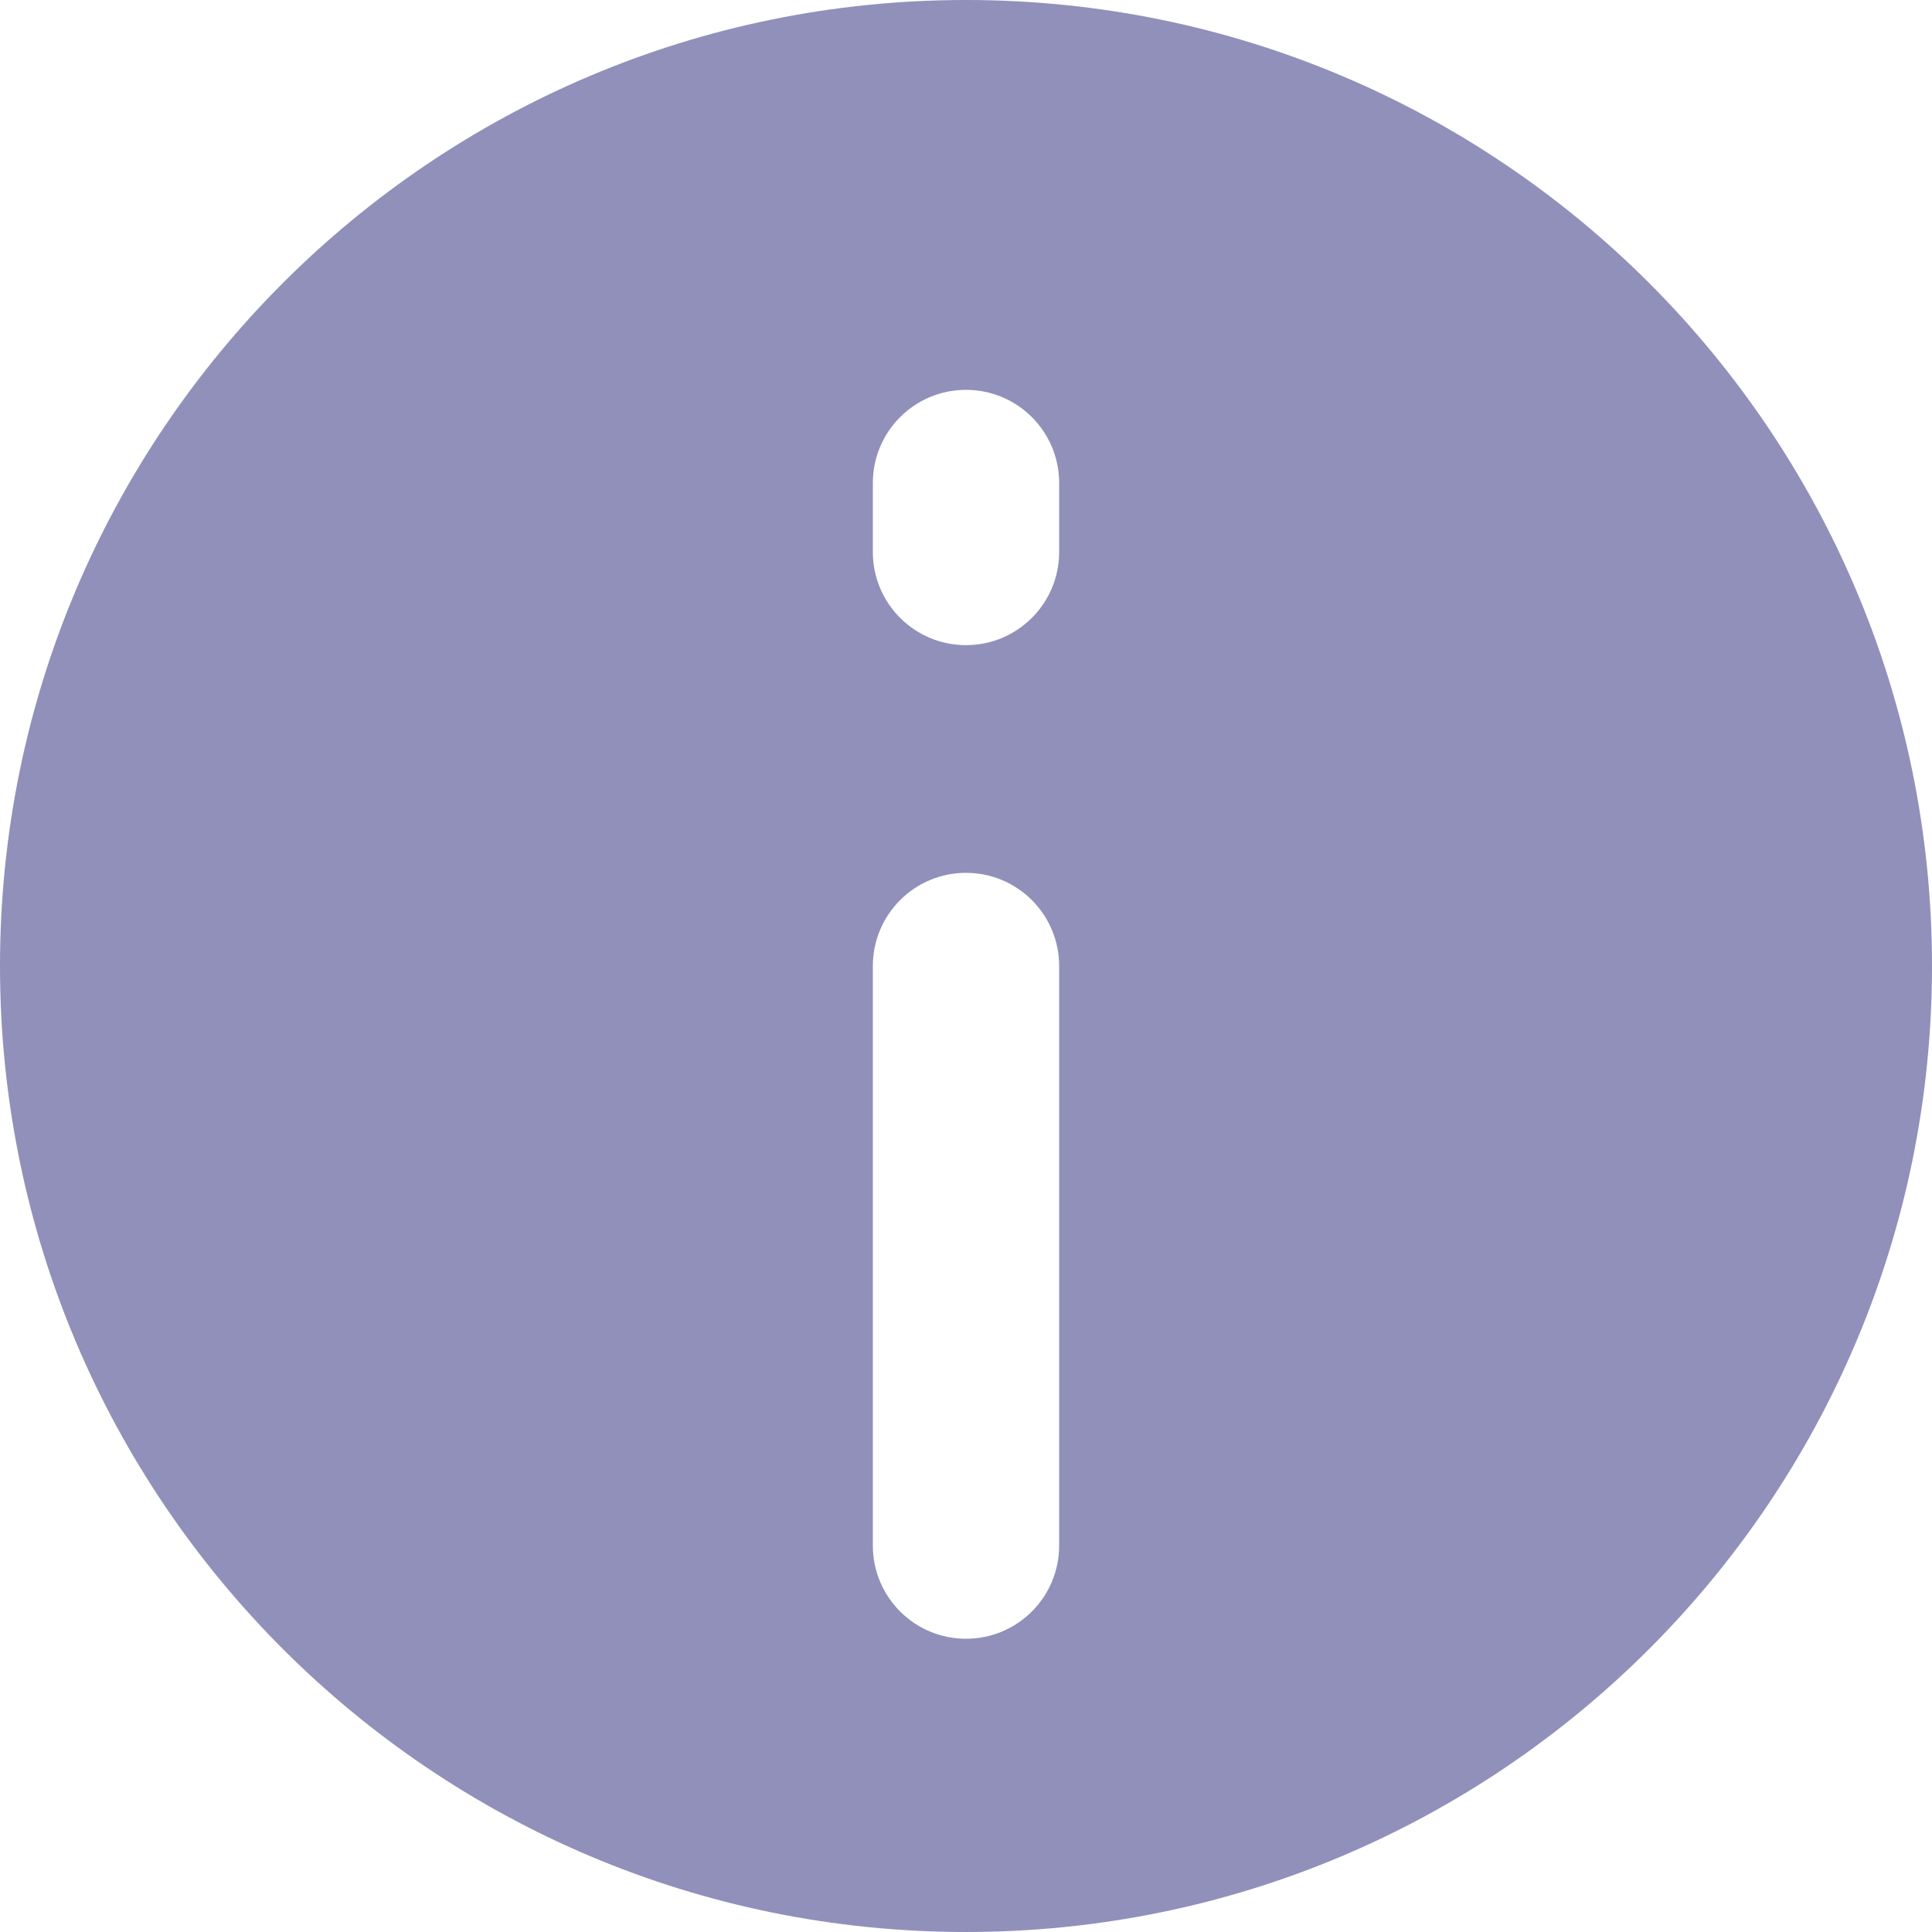
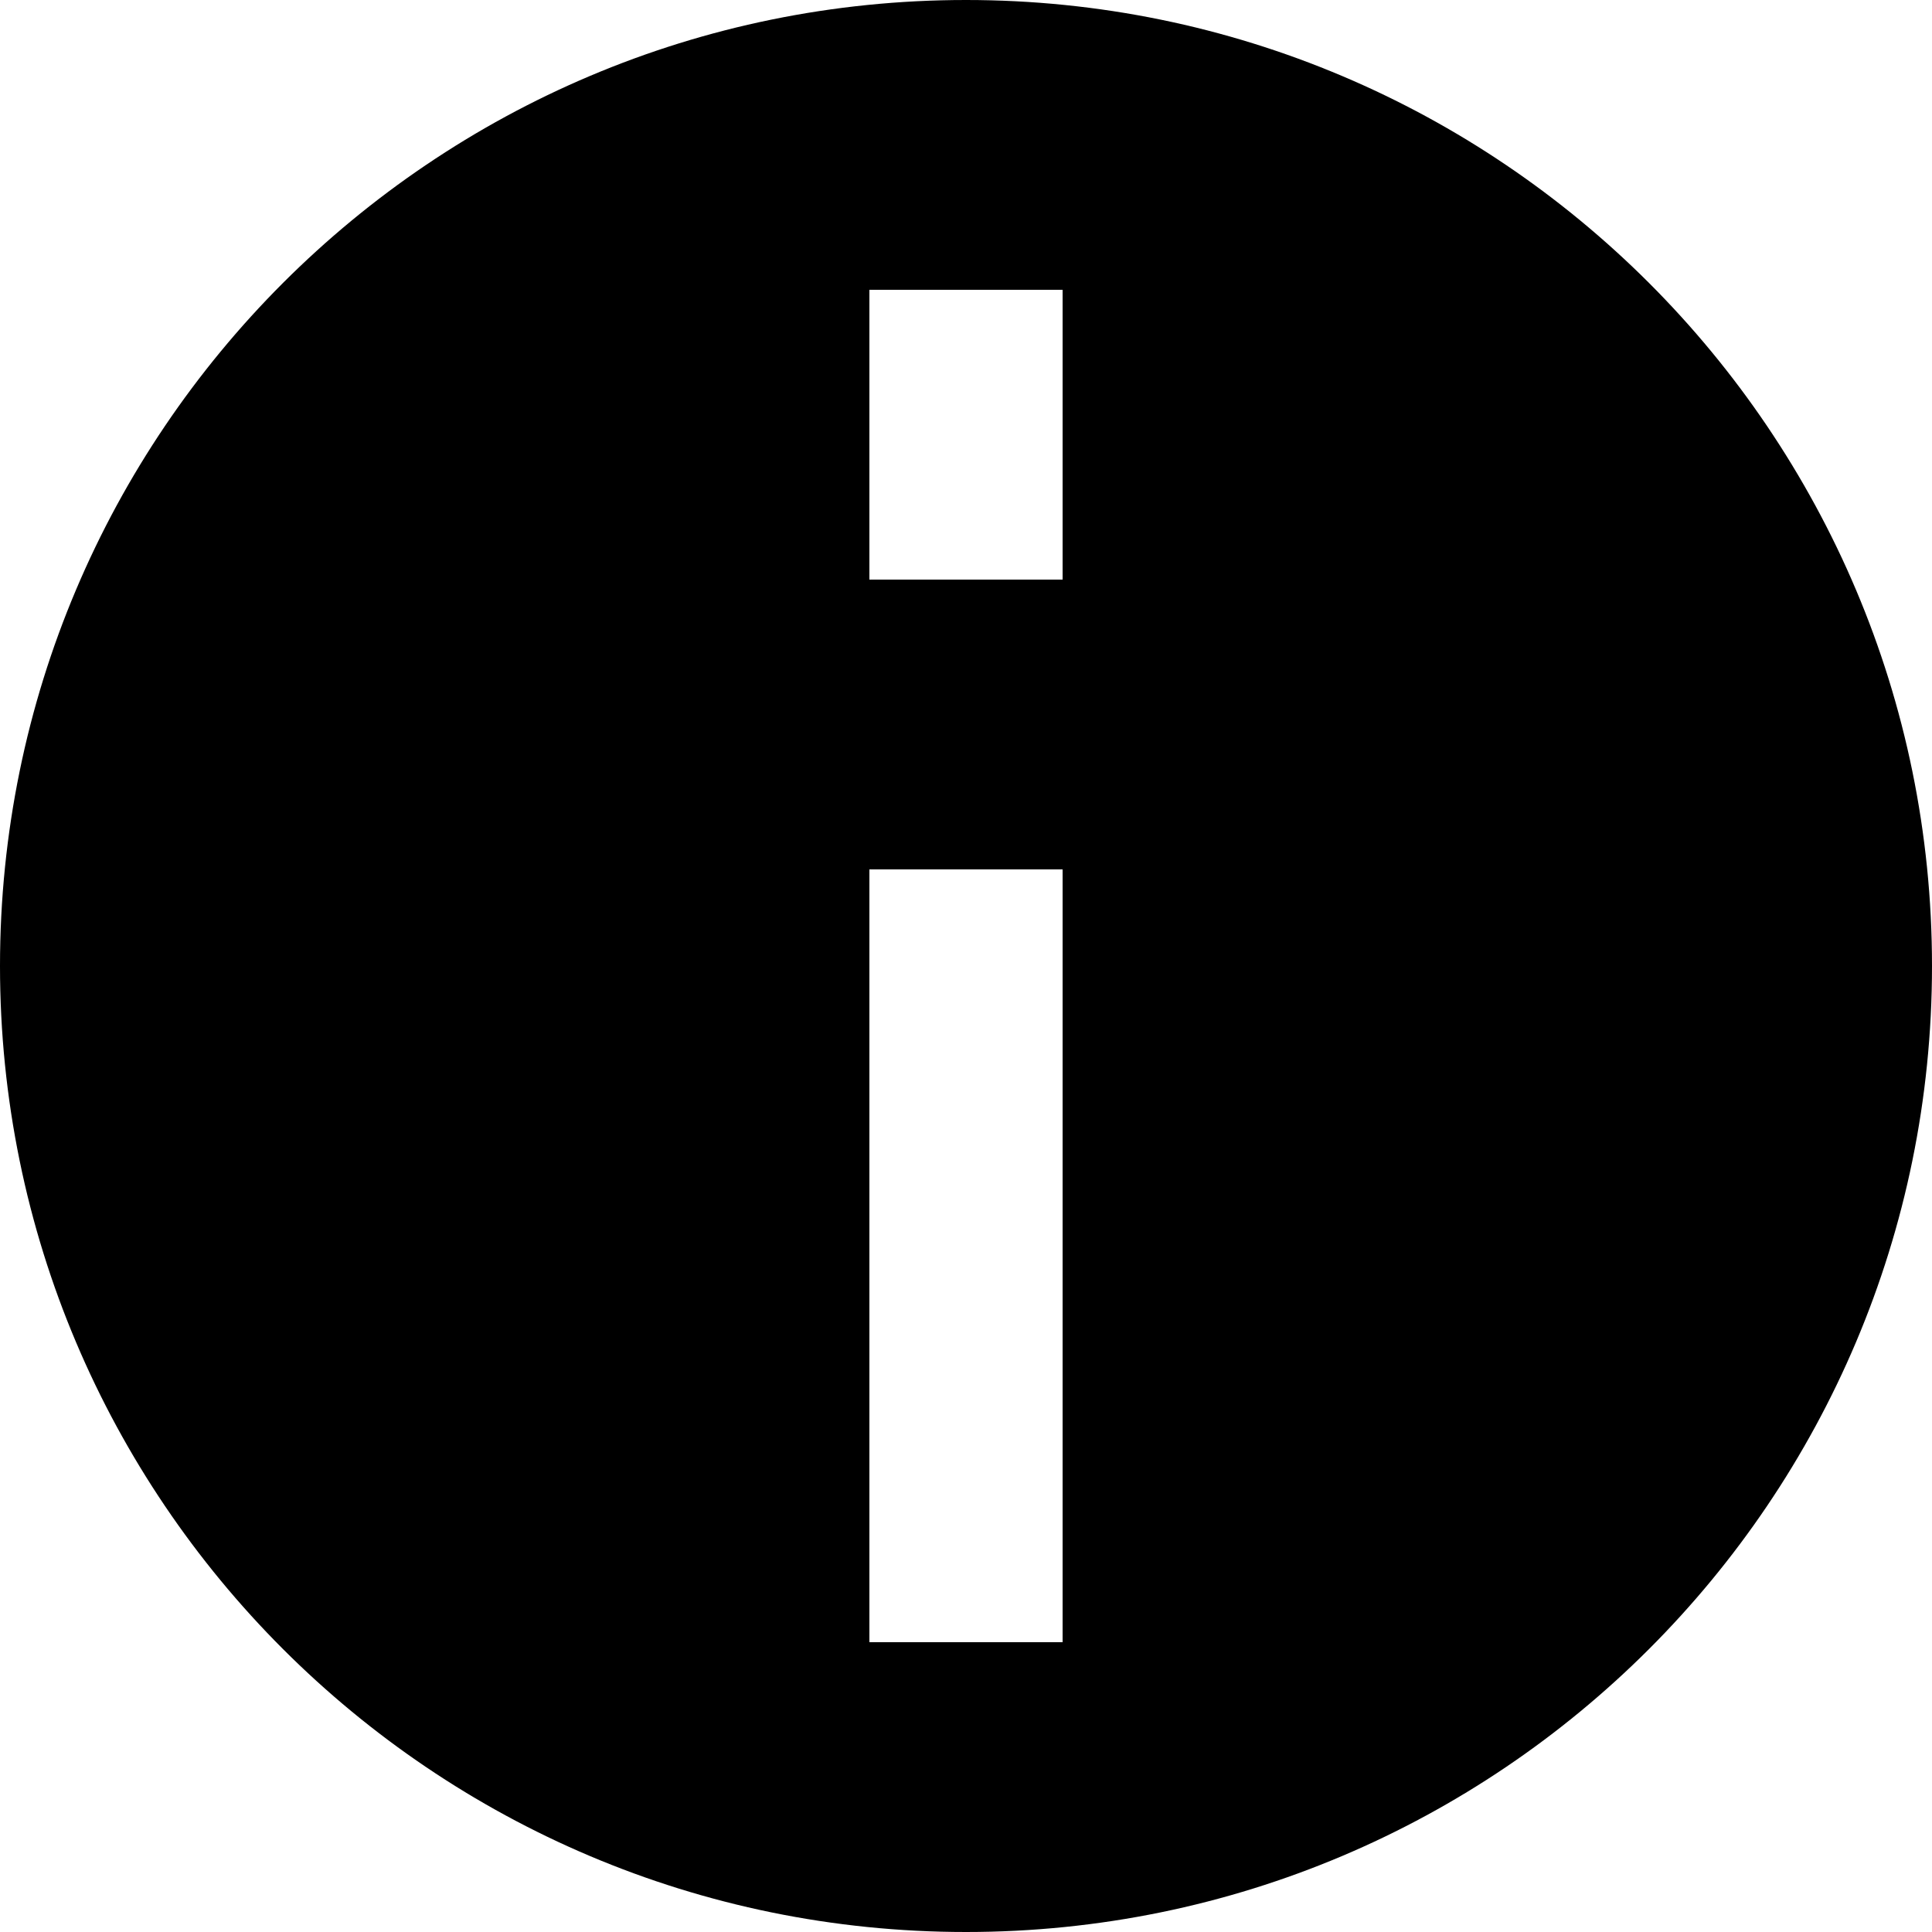
- <svg xmlns="http://www.w3.org/2000/svg" width="14" height="14" viewBox="0 0 14 14" fill="none">
-   <path fill-rule="evenodd" clip-rule="evenodd" d="M0 7C0 10.866 3.134 14 7 14C10.866 14 14 10.866 14 7C14 3.134 10.866 0 7 0C3.134 0 0 3.134 0 7ZM7 6.325C7.373 6.325 7.675 6.627 7.675 7L7.675 11.2C7.675 11.573 7.373 11.875 7 11.875C6.627 11.875 6.325 11.573 6.325 11.2V7C6.325 6.627 6.627 6.325 7 6.325ZM6.325 4C6.325 4.373 6.627 4.675 7 4.675C7.373 4.675 7.675 4.373 7.675 4V3.5C7.675 3.127 7.373 2.825 7 2.825C6.627 2.825 6.325 3.127 6.325 3.5V4Z" fill="#9090BB" />
+ <svg xmlns="http://www.w3.org/2000/svg" width="10" height="10" viewBox="0 0 10 10" fill="none">
+   <path fill-rule="evenodd" clip-rule="evenodd" d="M0 5C0 7.761 2.239 10 5 10C7.761 10 10 7.761 10 5C10 2.239 7.761 0 5 0C2.239 0 0 2.239 0 5ZM5.5 4.5V5V8V8.5H4.5V8V5V4.5H5.5ZM4.5 2.5V3H5.5V2.5V2V1.5H4.5V2V2.5Z" fill="currentColor" />
</svg>
